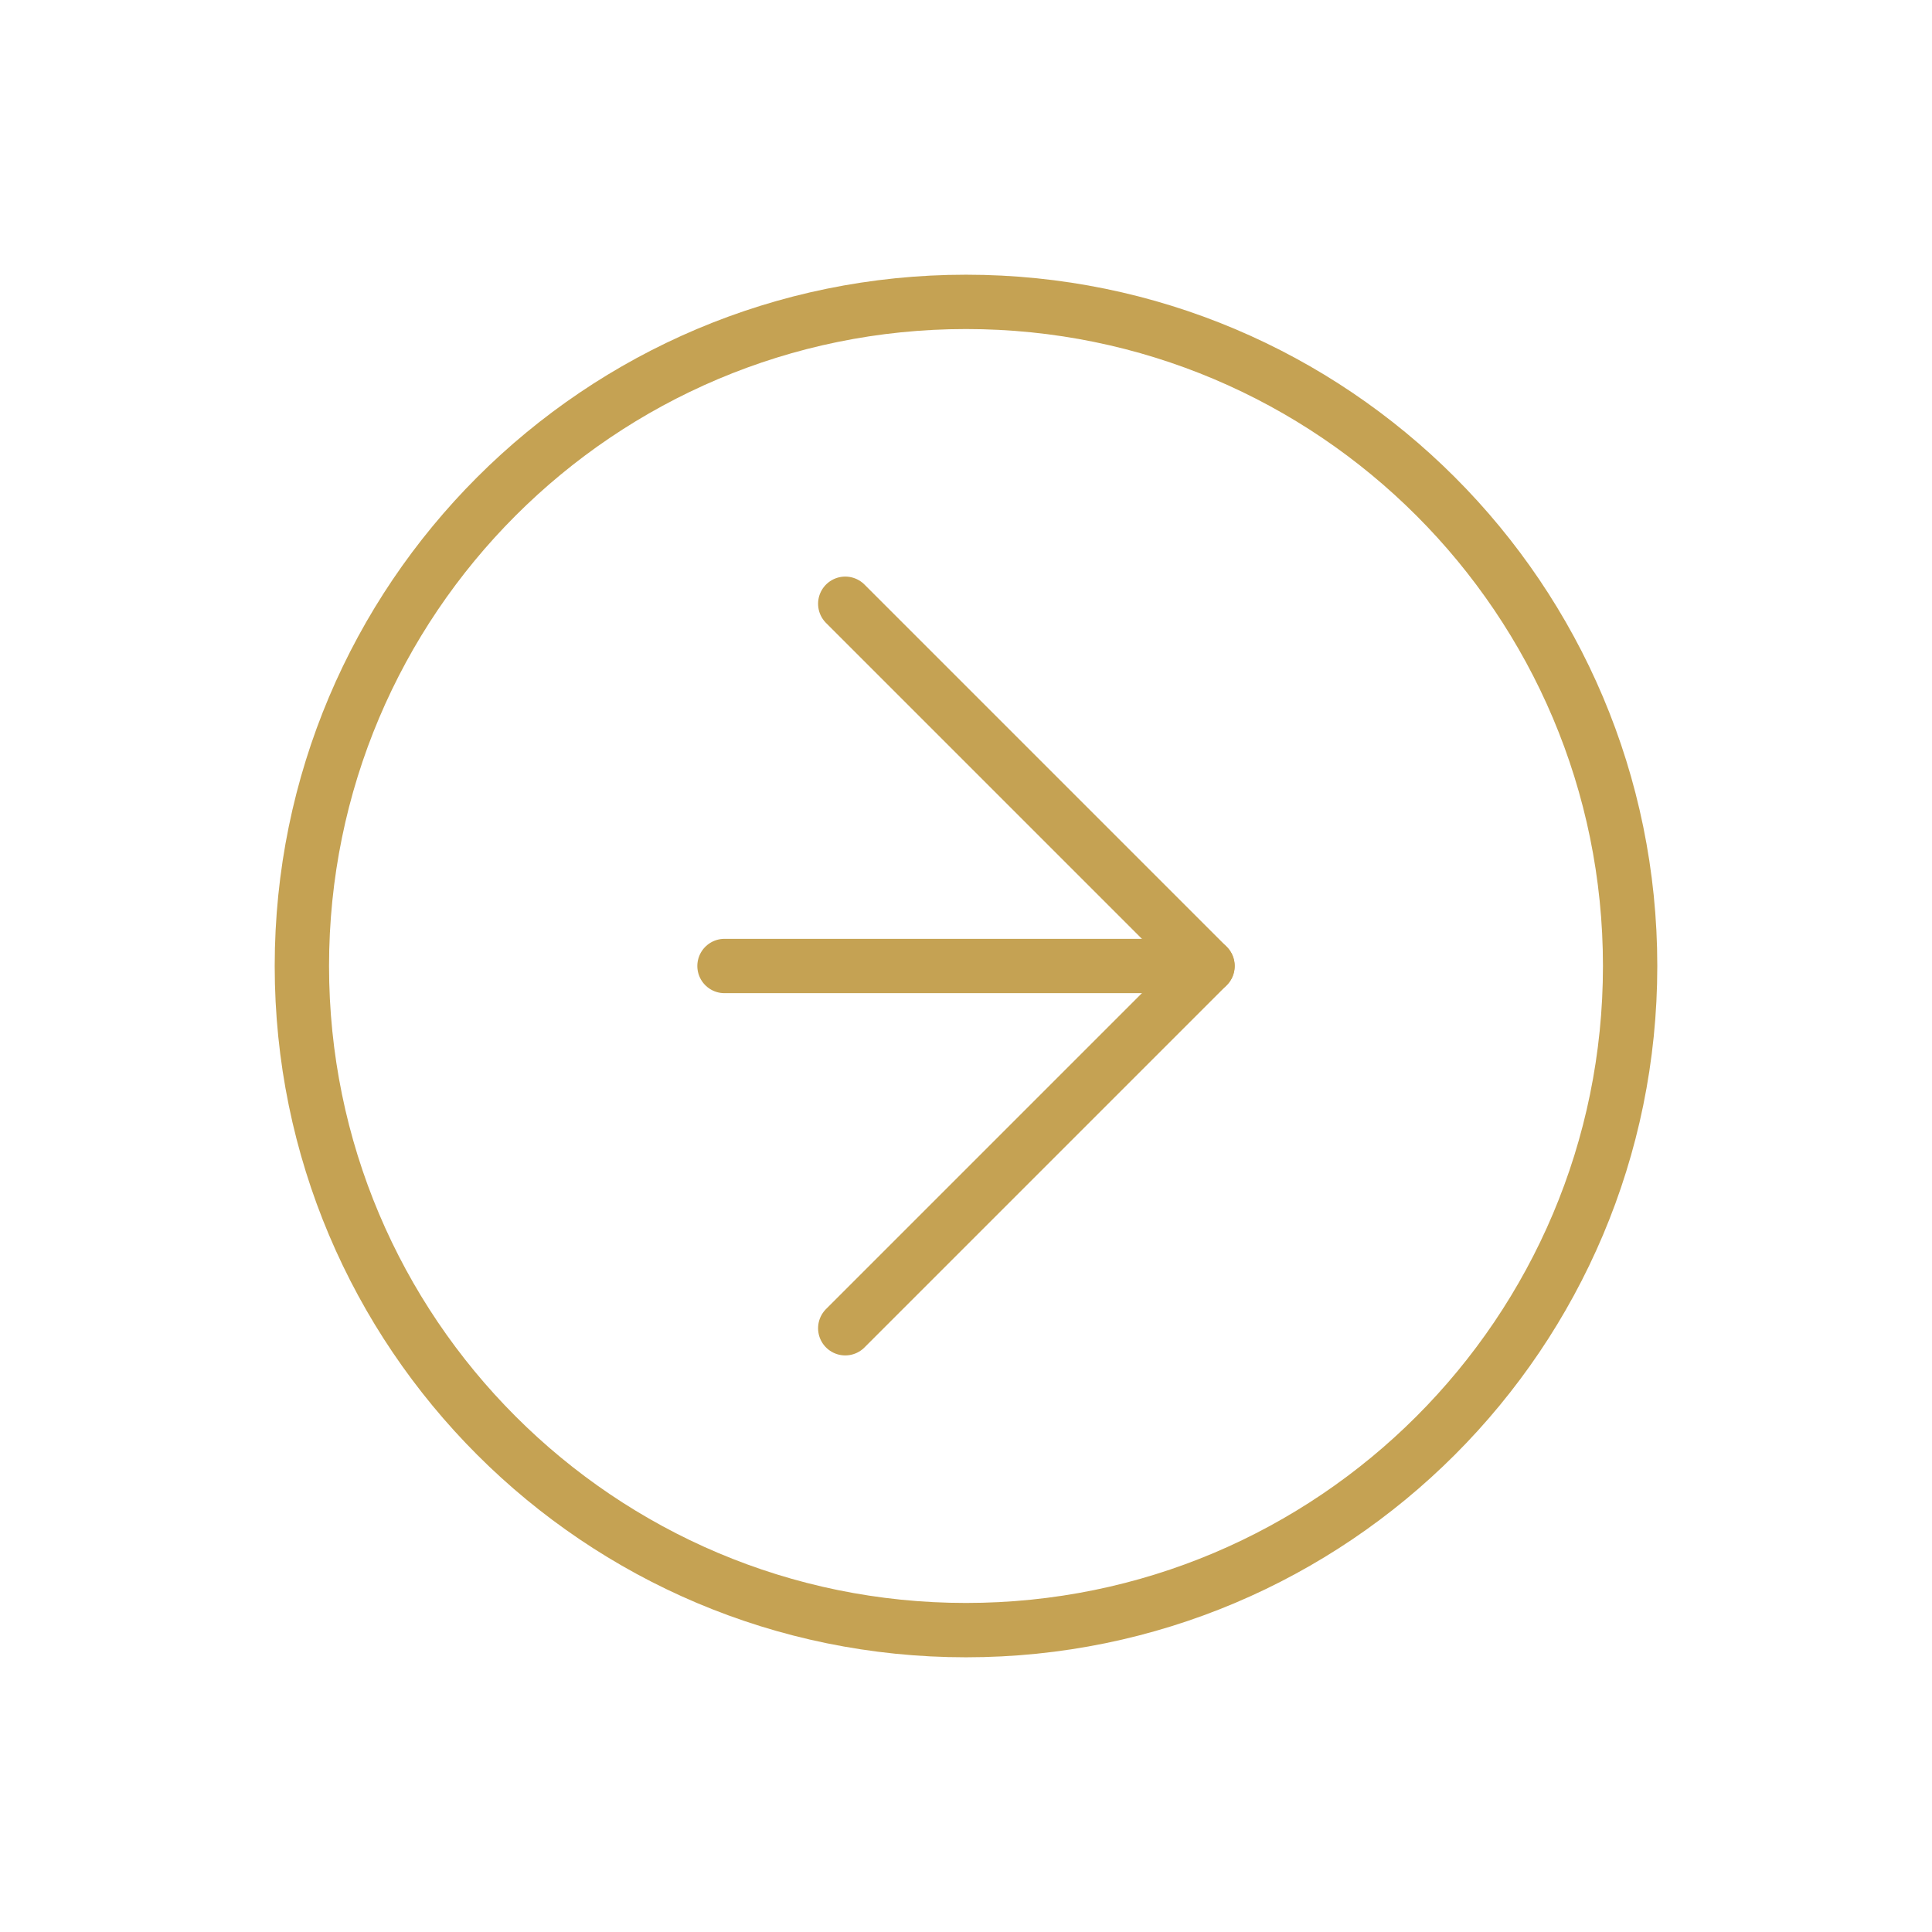
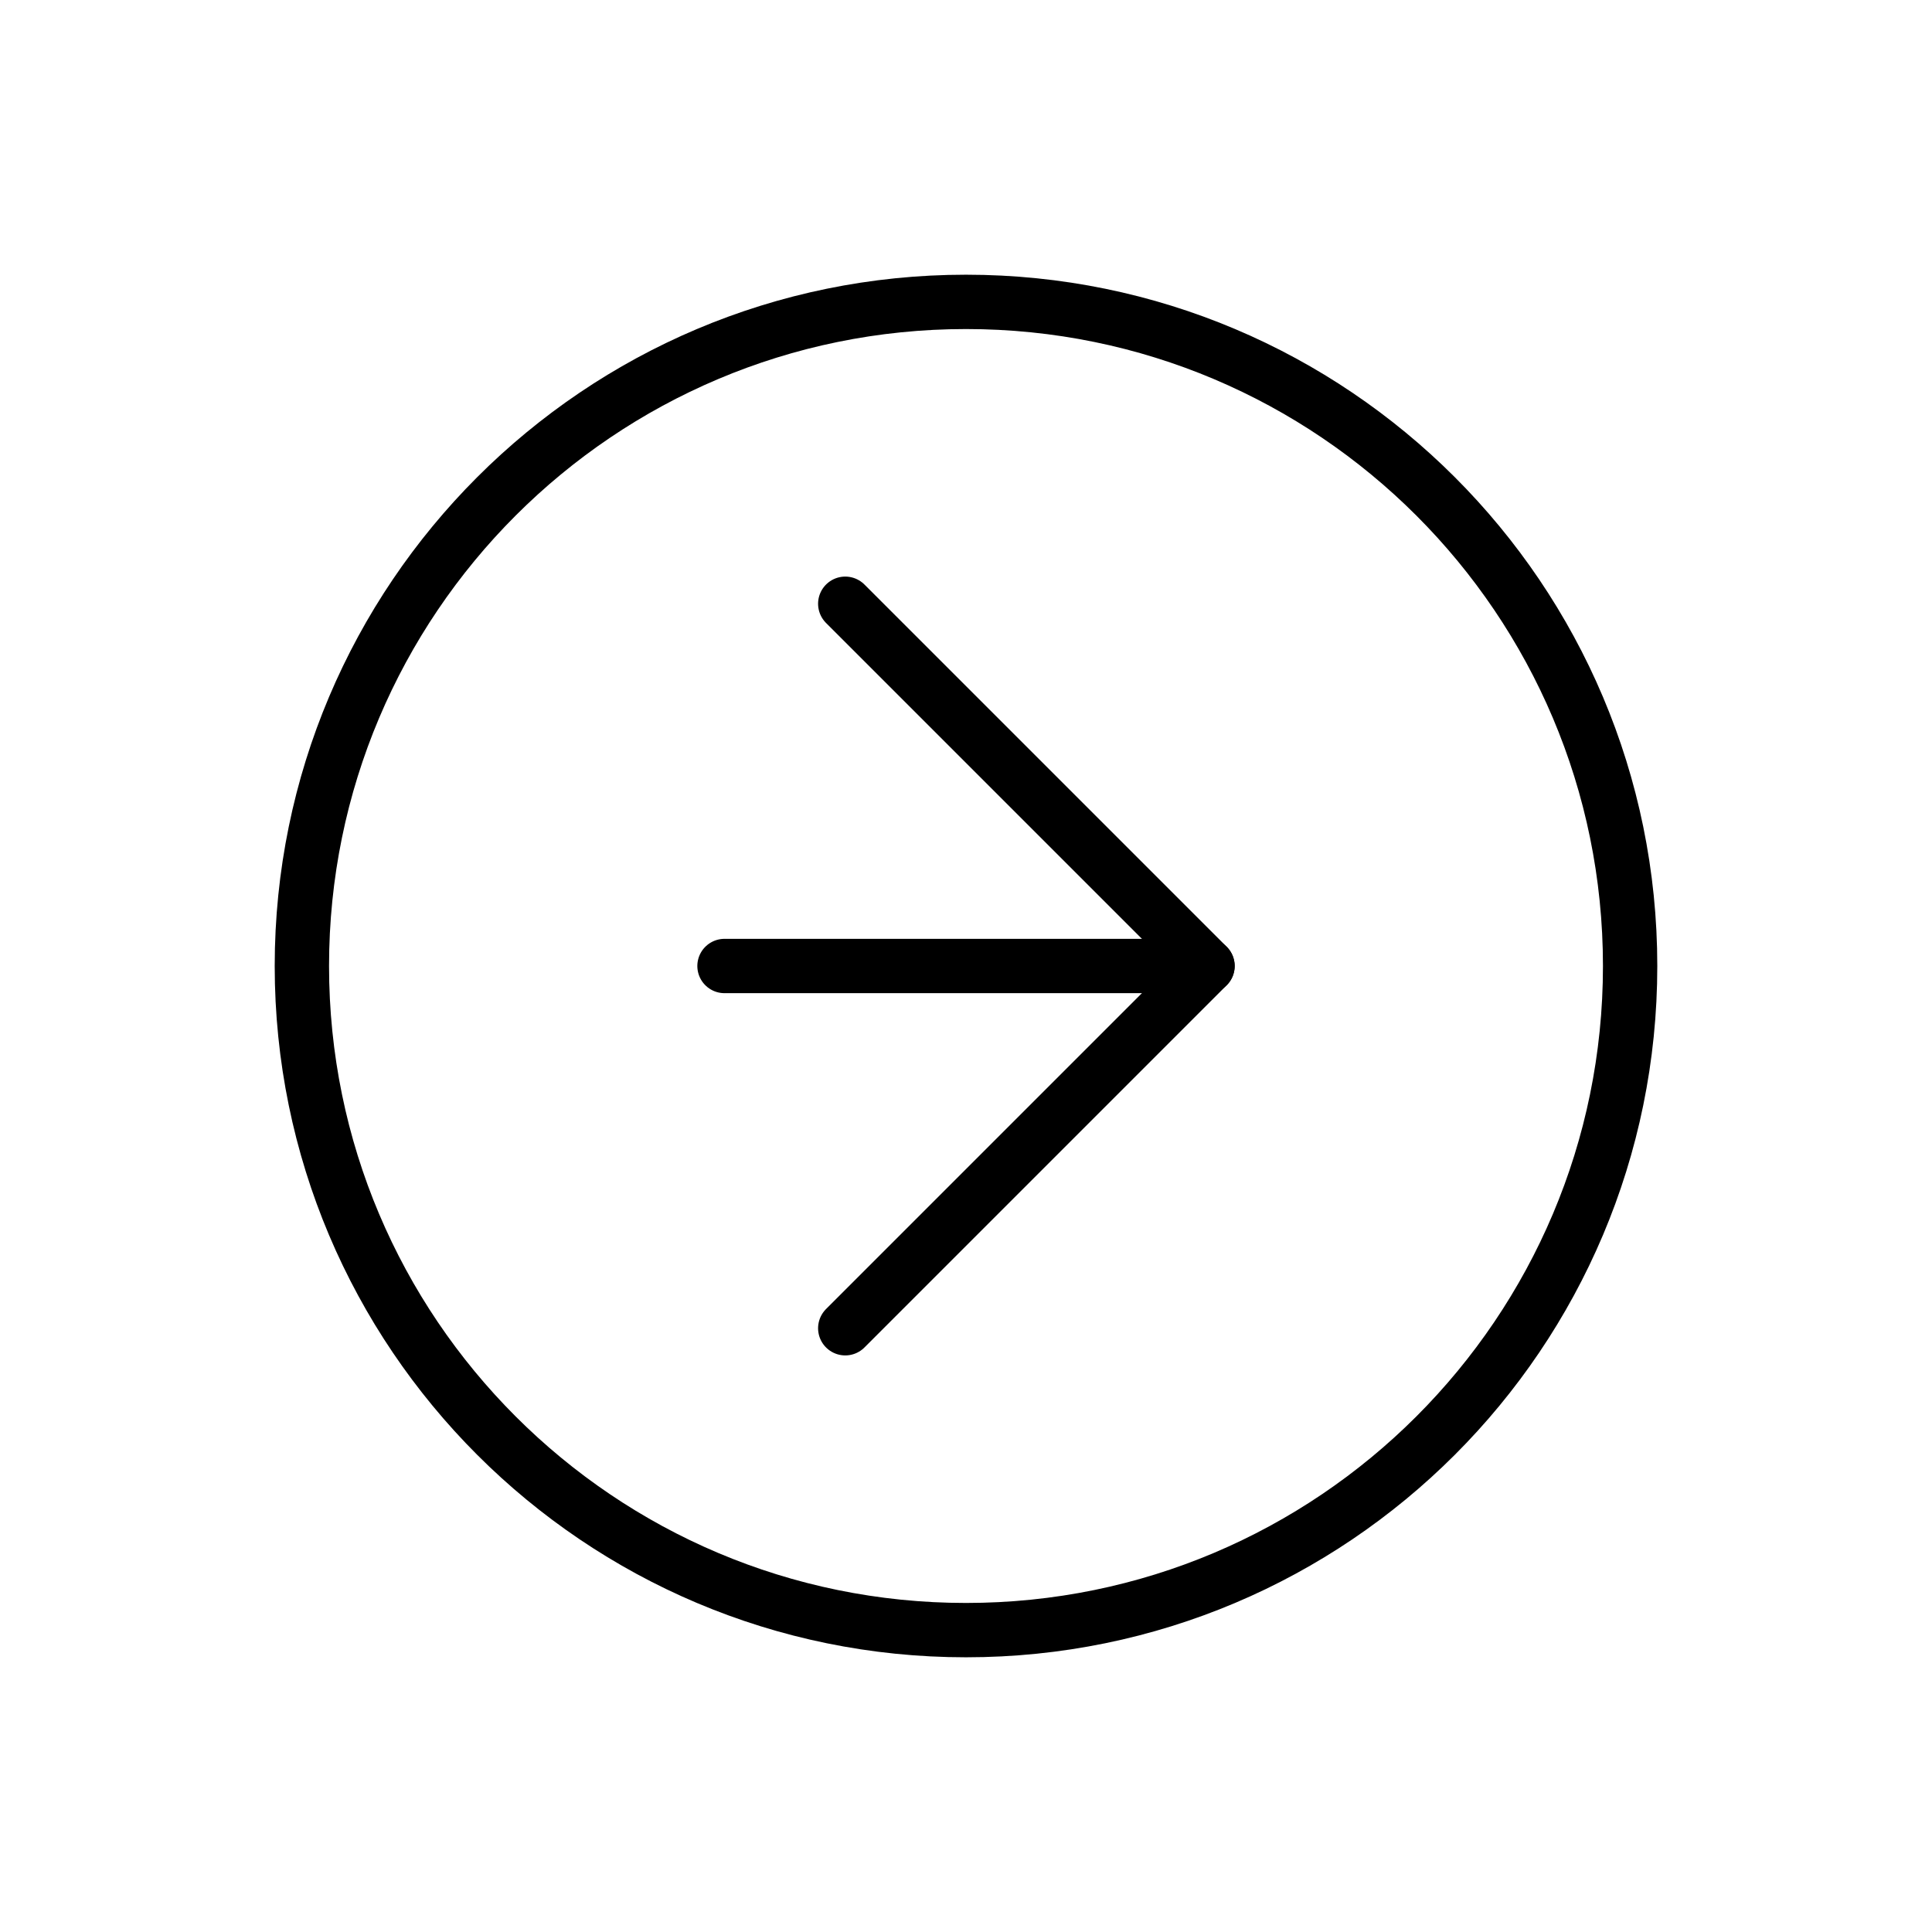
- <svg xmlns="http://www.w3.org/2000/svg" viewBox="0 0 64 64" fill="none" stroke="#C5A253" stroke-width="1.8" stroke-linecap="round" stroke-linejoin="round">
+ <svg xmlns="http://www.w3.org/2000/svg" viewBox="0 0 64 64" fill="none" stroke="currentColor" stroke-width="1.8" stroke-linecap="round" stroke-linejoin="round">
  <circle cx="32" cy="32" r="22" />
  <path d="M28 20 L40 32 L28 44" />
  <path d="M40 32 H24" />
</svg>
